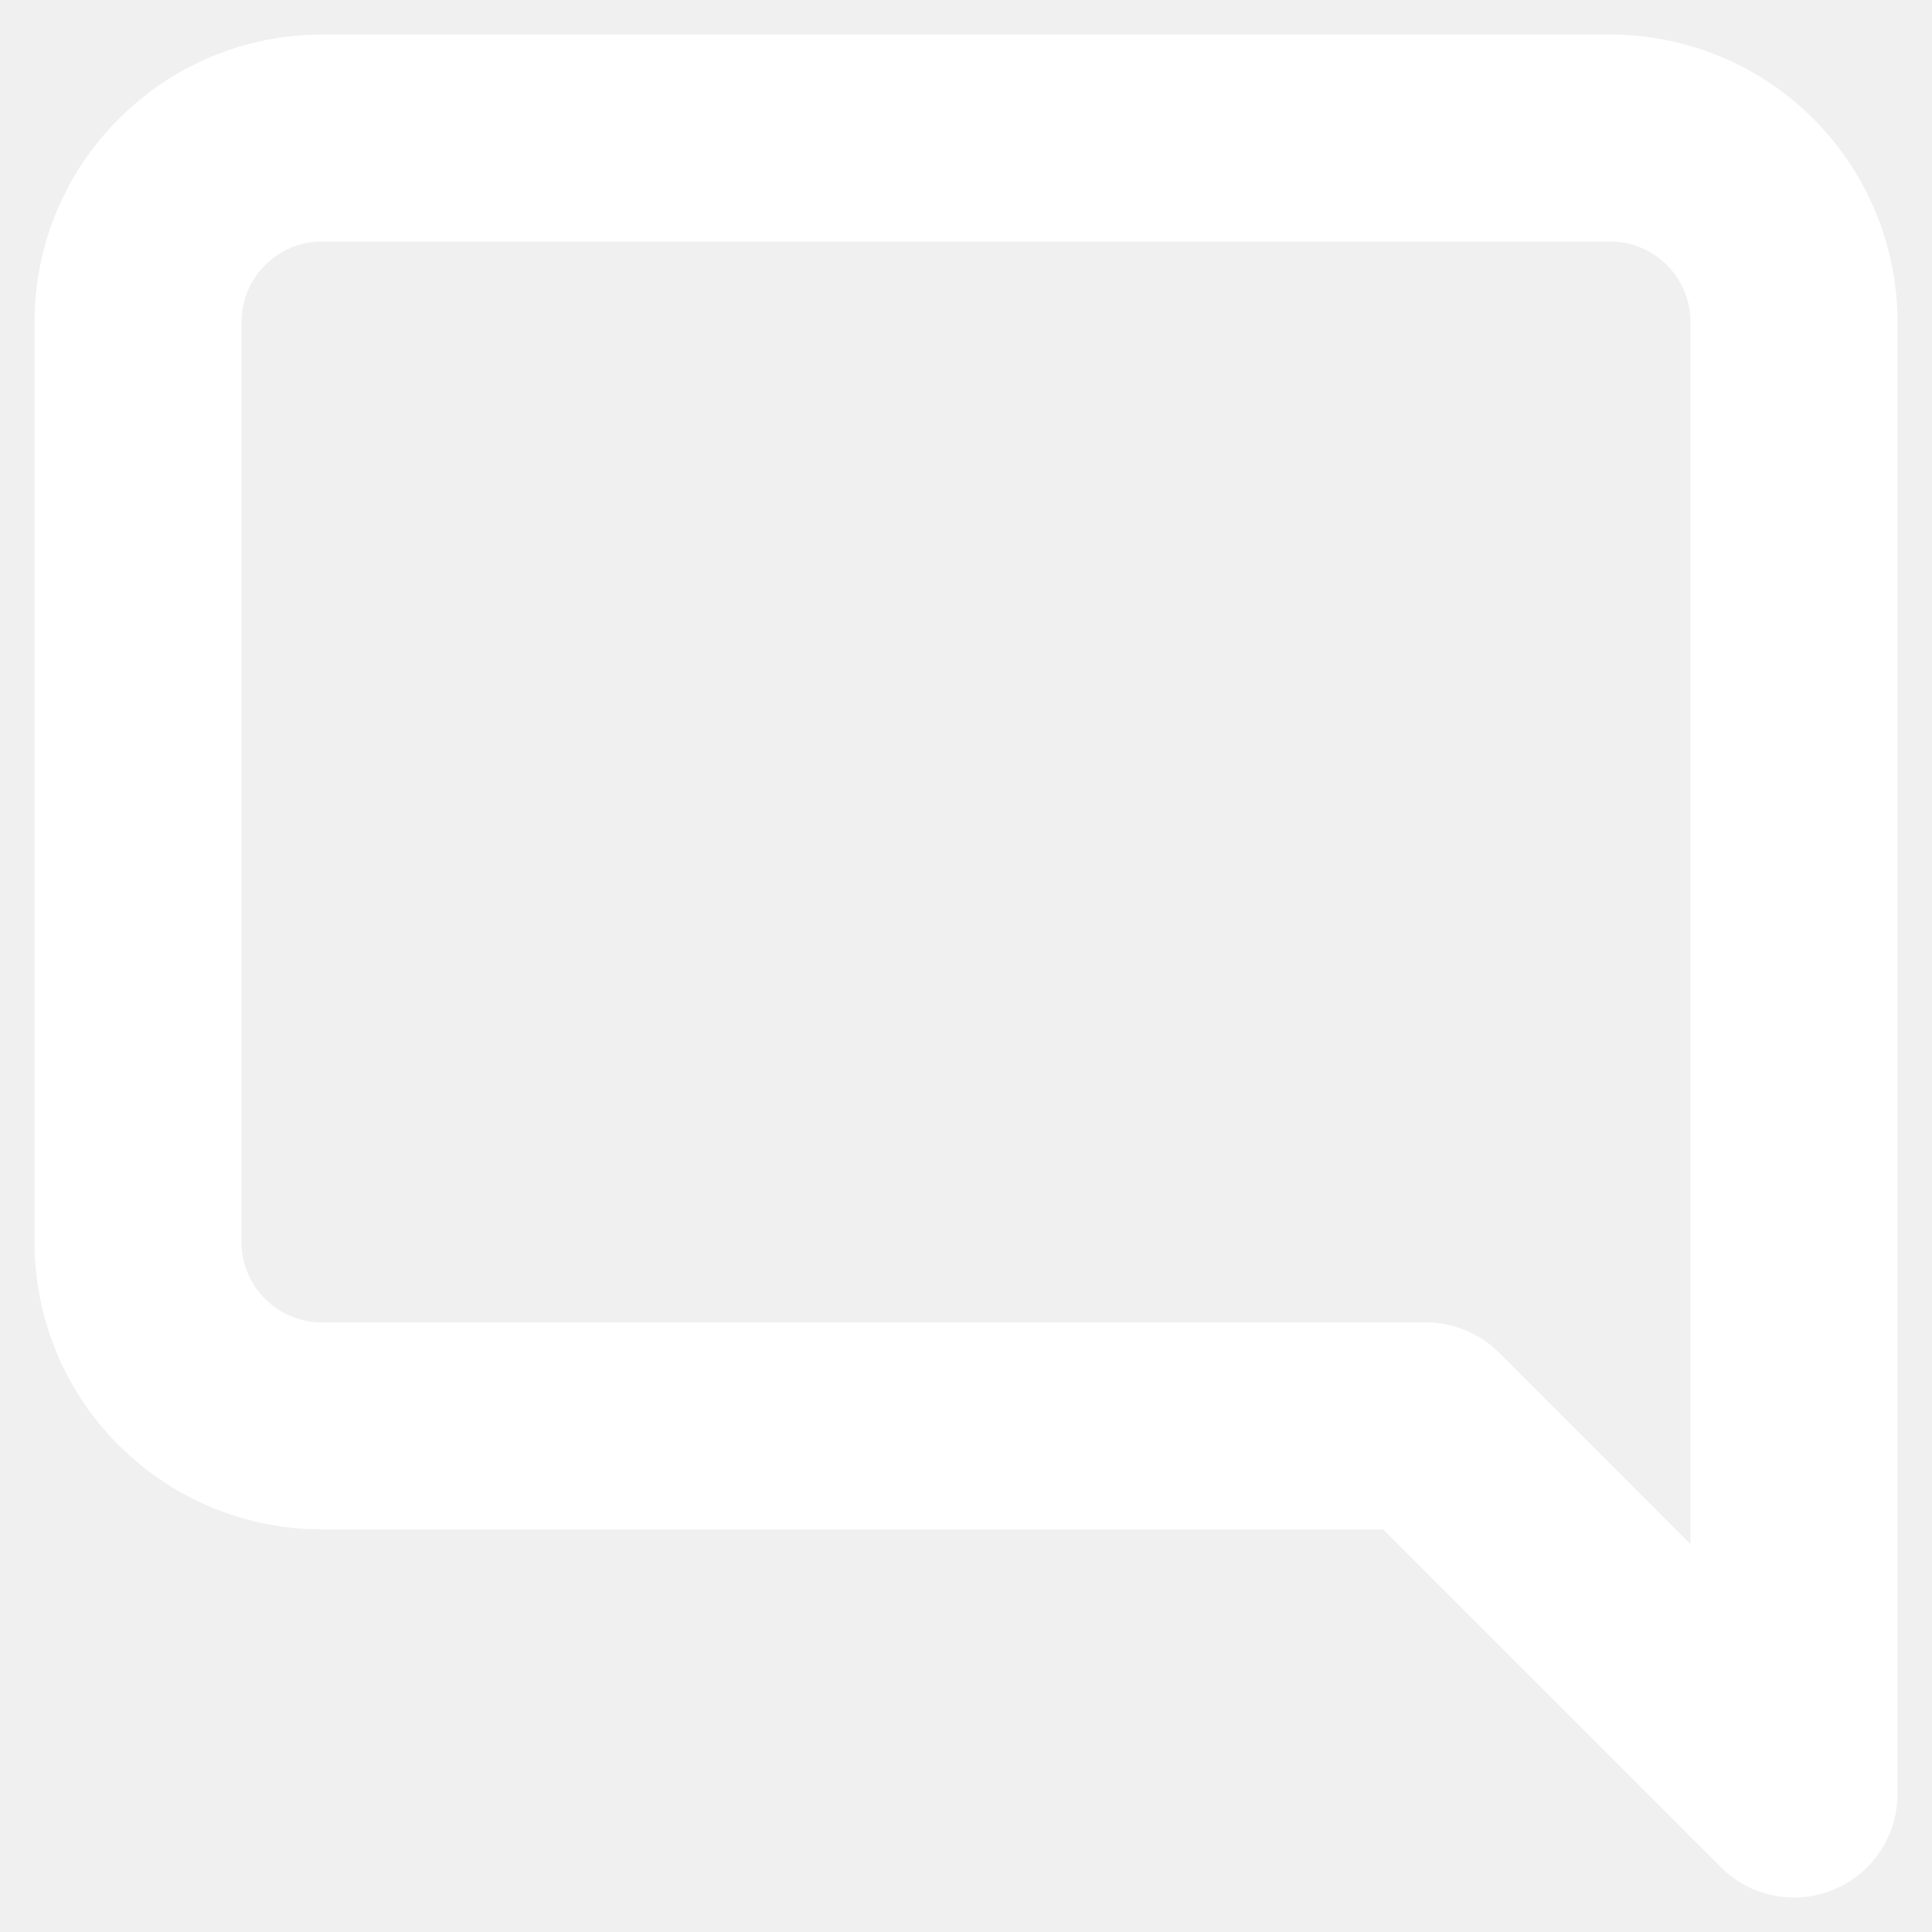
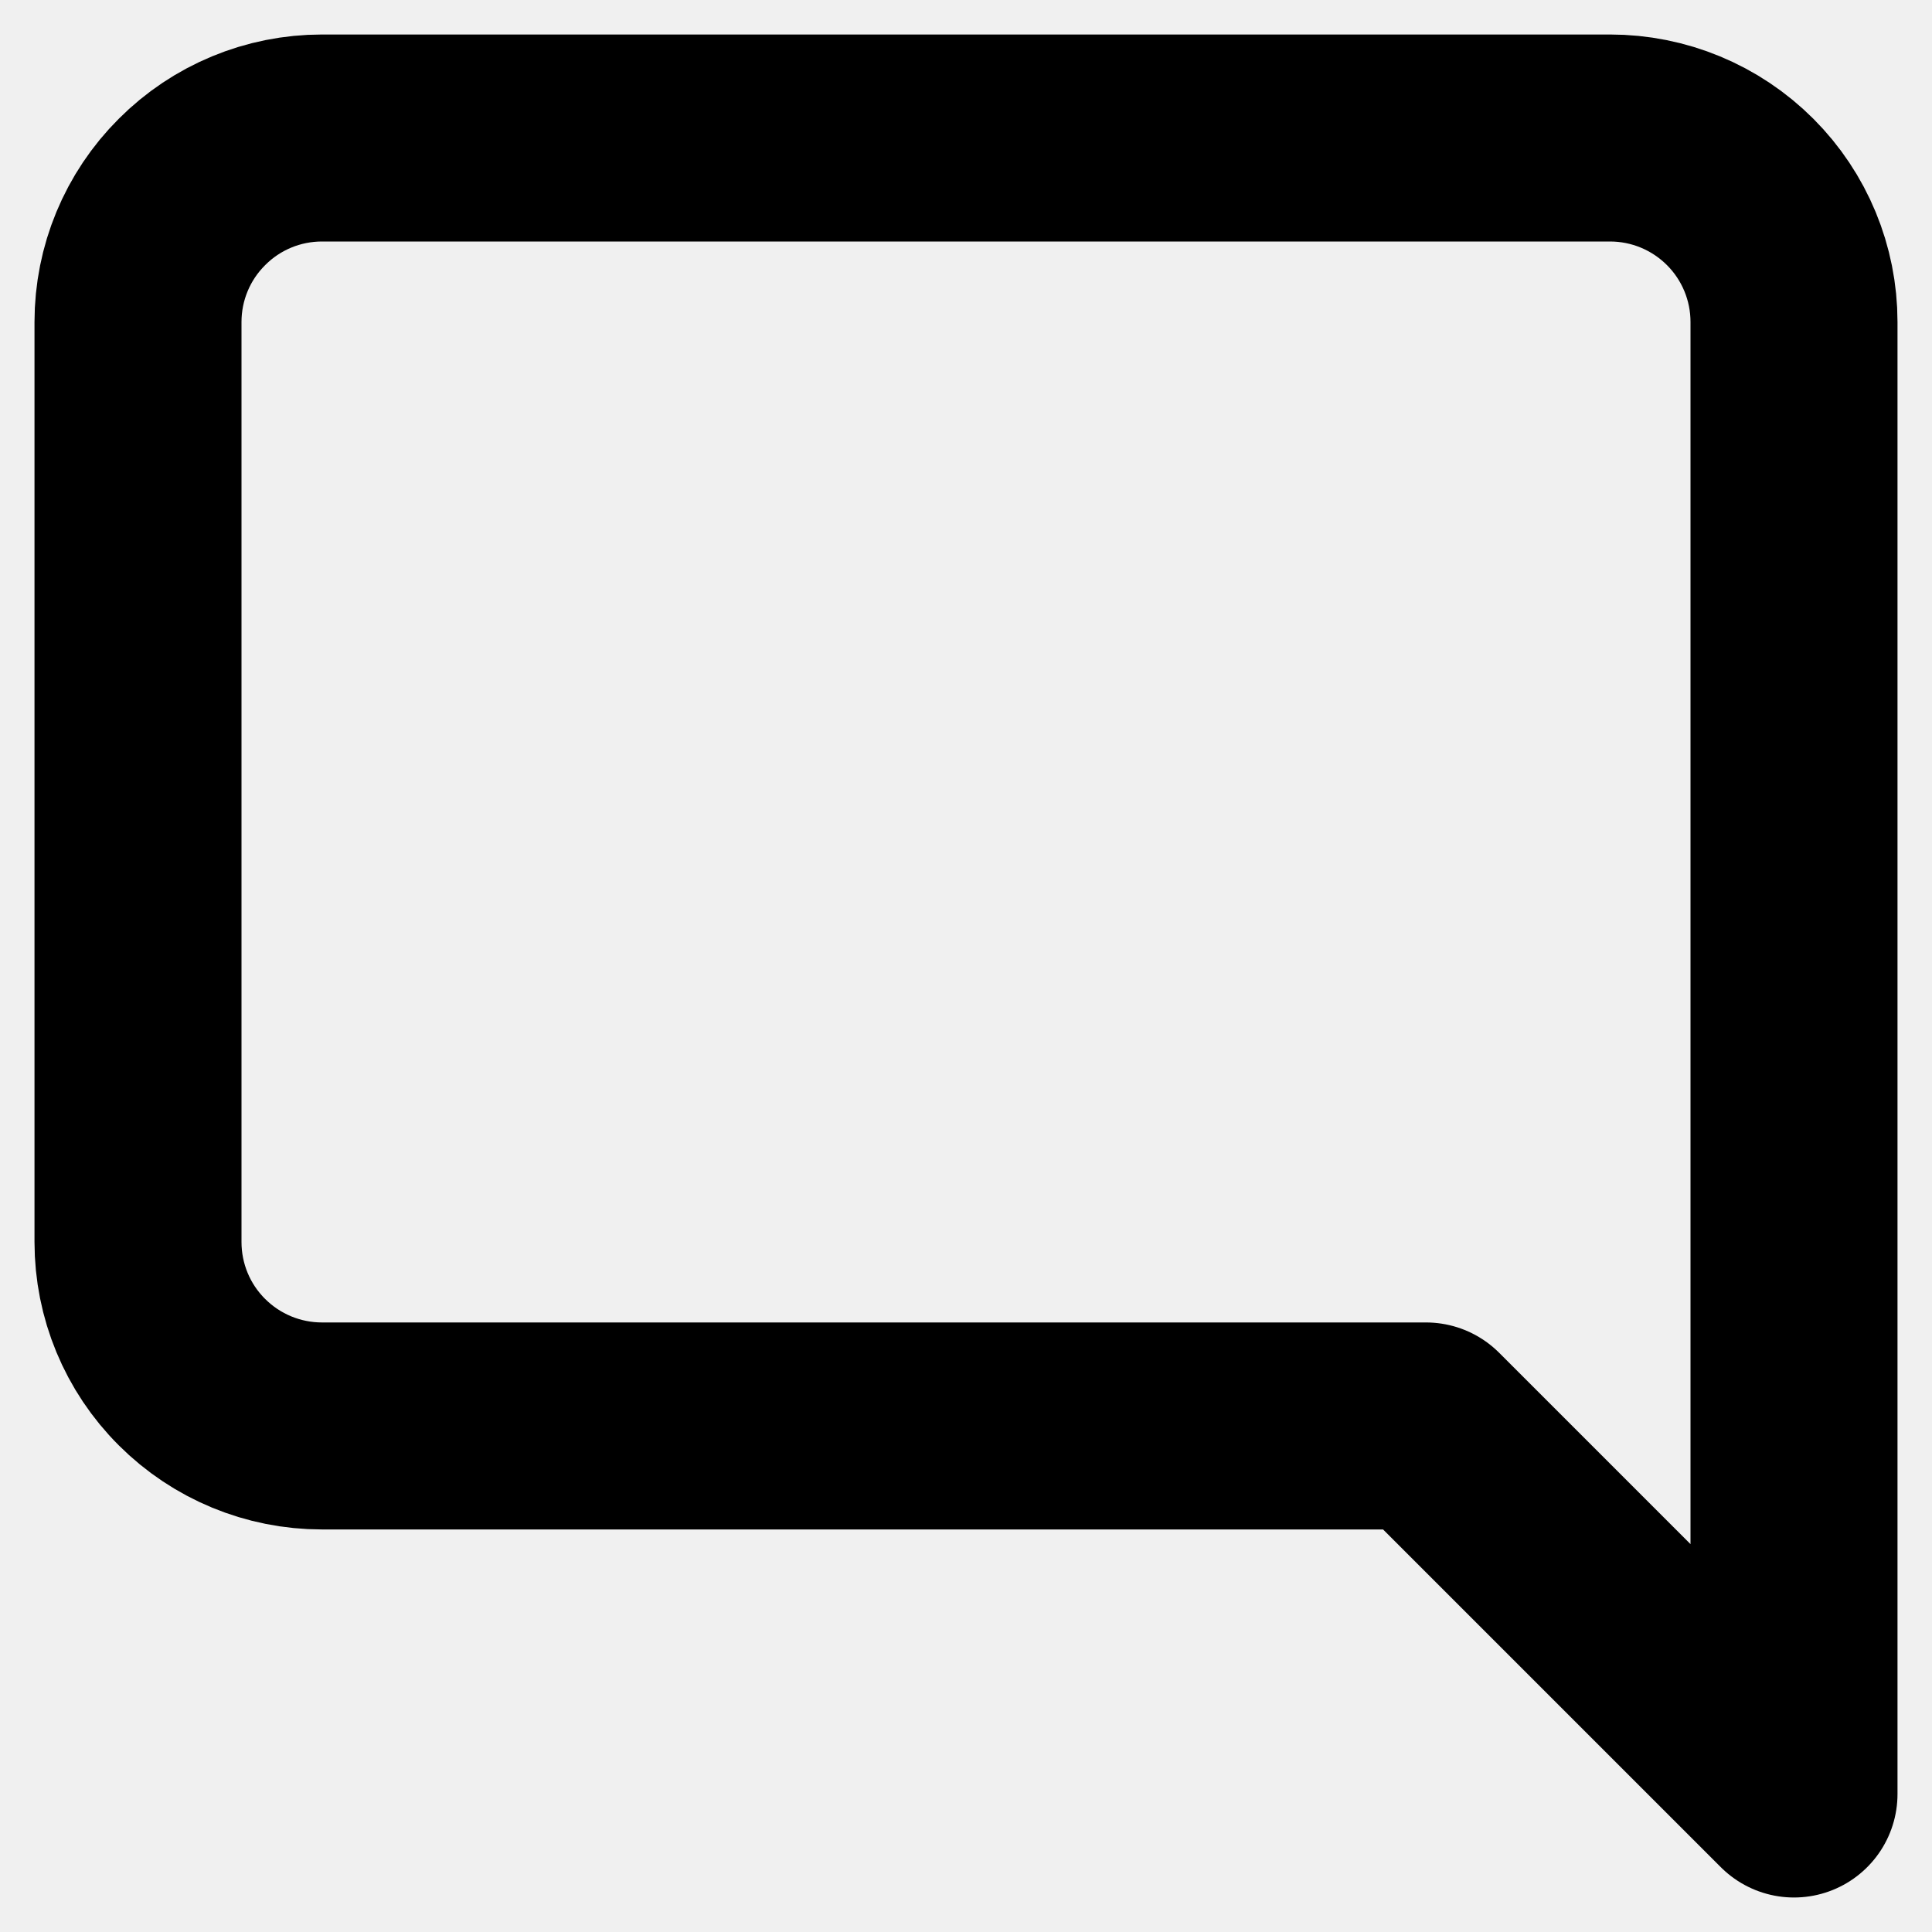
<svg xmlns="http://www.w3.org/2000/svg" width="14" height="14" viewBox="0 0 14 14" fill="none">
-   <path d="M1 9C1 9.354 1.14 9.693 1.391 9.943C1.641 10.193 1.98 10.333 2.333 10.333H10.333L13 13V2.333C13 1.98 12.86 1.641 12.61 1.391C12.359 1.14 12.02 1 11.667 1H2.333C1.98 1 1.641 1.14 1.391 1.391C1.14 1.641 1 1.98 1 2.333V9Z" stroke="white" stroke-width="1.5" stroke-linecap="round" stroke-linejoin="round" />
+   <path d="M1 9C1 9.354 1.14 9.693 1.391 9.943C1.641 10.193 1.98 10.333 2.333 10.333H10.333L13 13V2.333C13 1.98 12.86 1.641 12.61 1.391C12.359 1.14 12.02 1 11.667 1H2.333C1.98 1 1.641 1.14 1.391 1.391C1.14 1.641 1 1.98 1 2.333V9Z" stroke="currentColor" stroke-width="1.5" stroke-linecap="round" stroke-linejoin="round" />
</svg>
